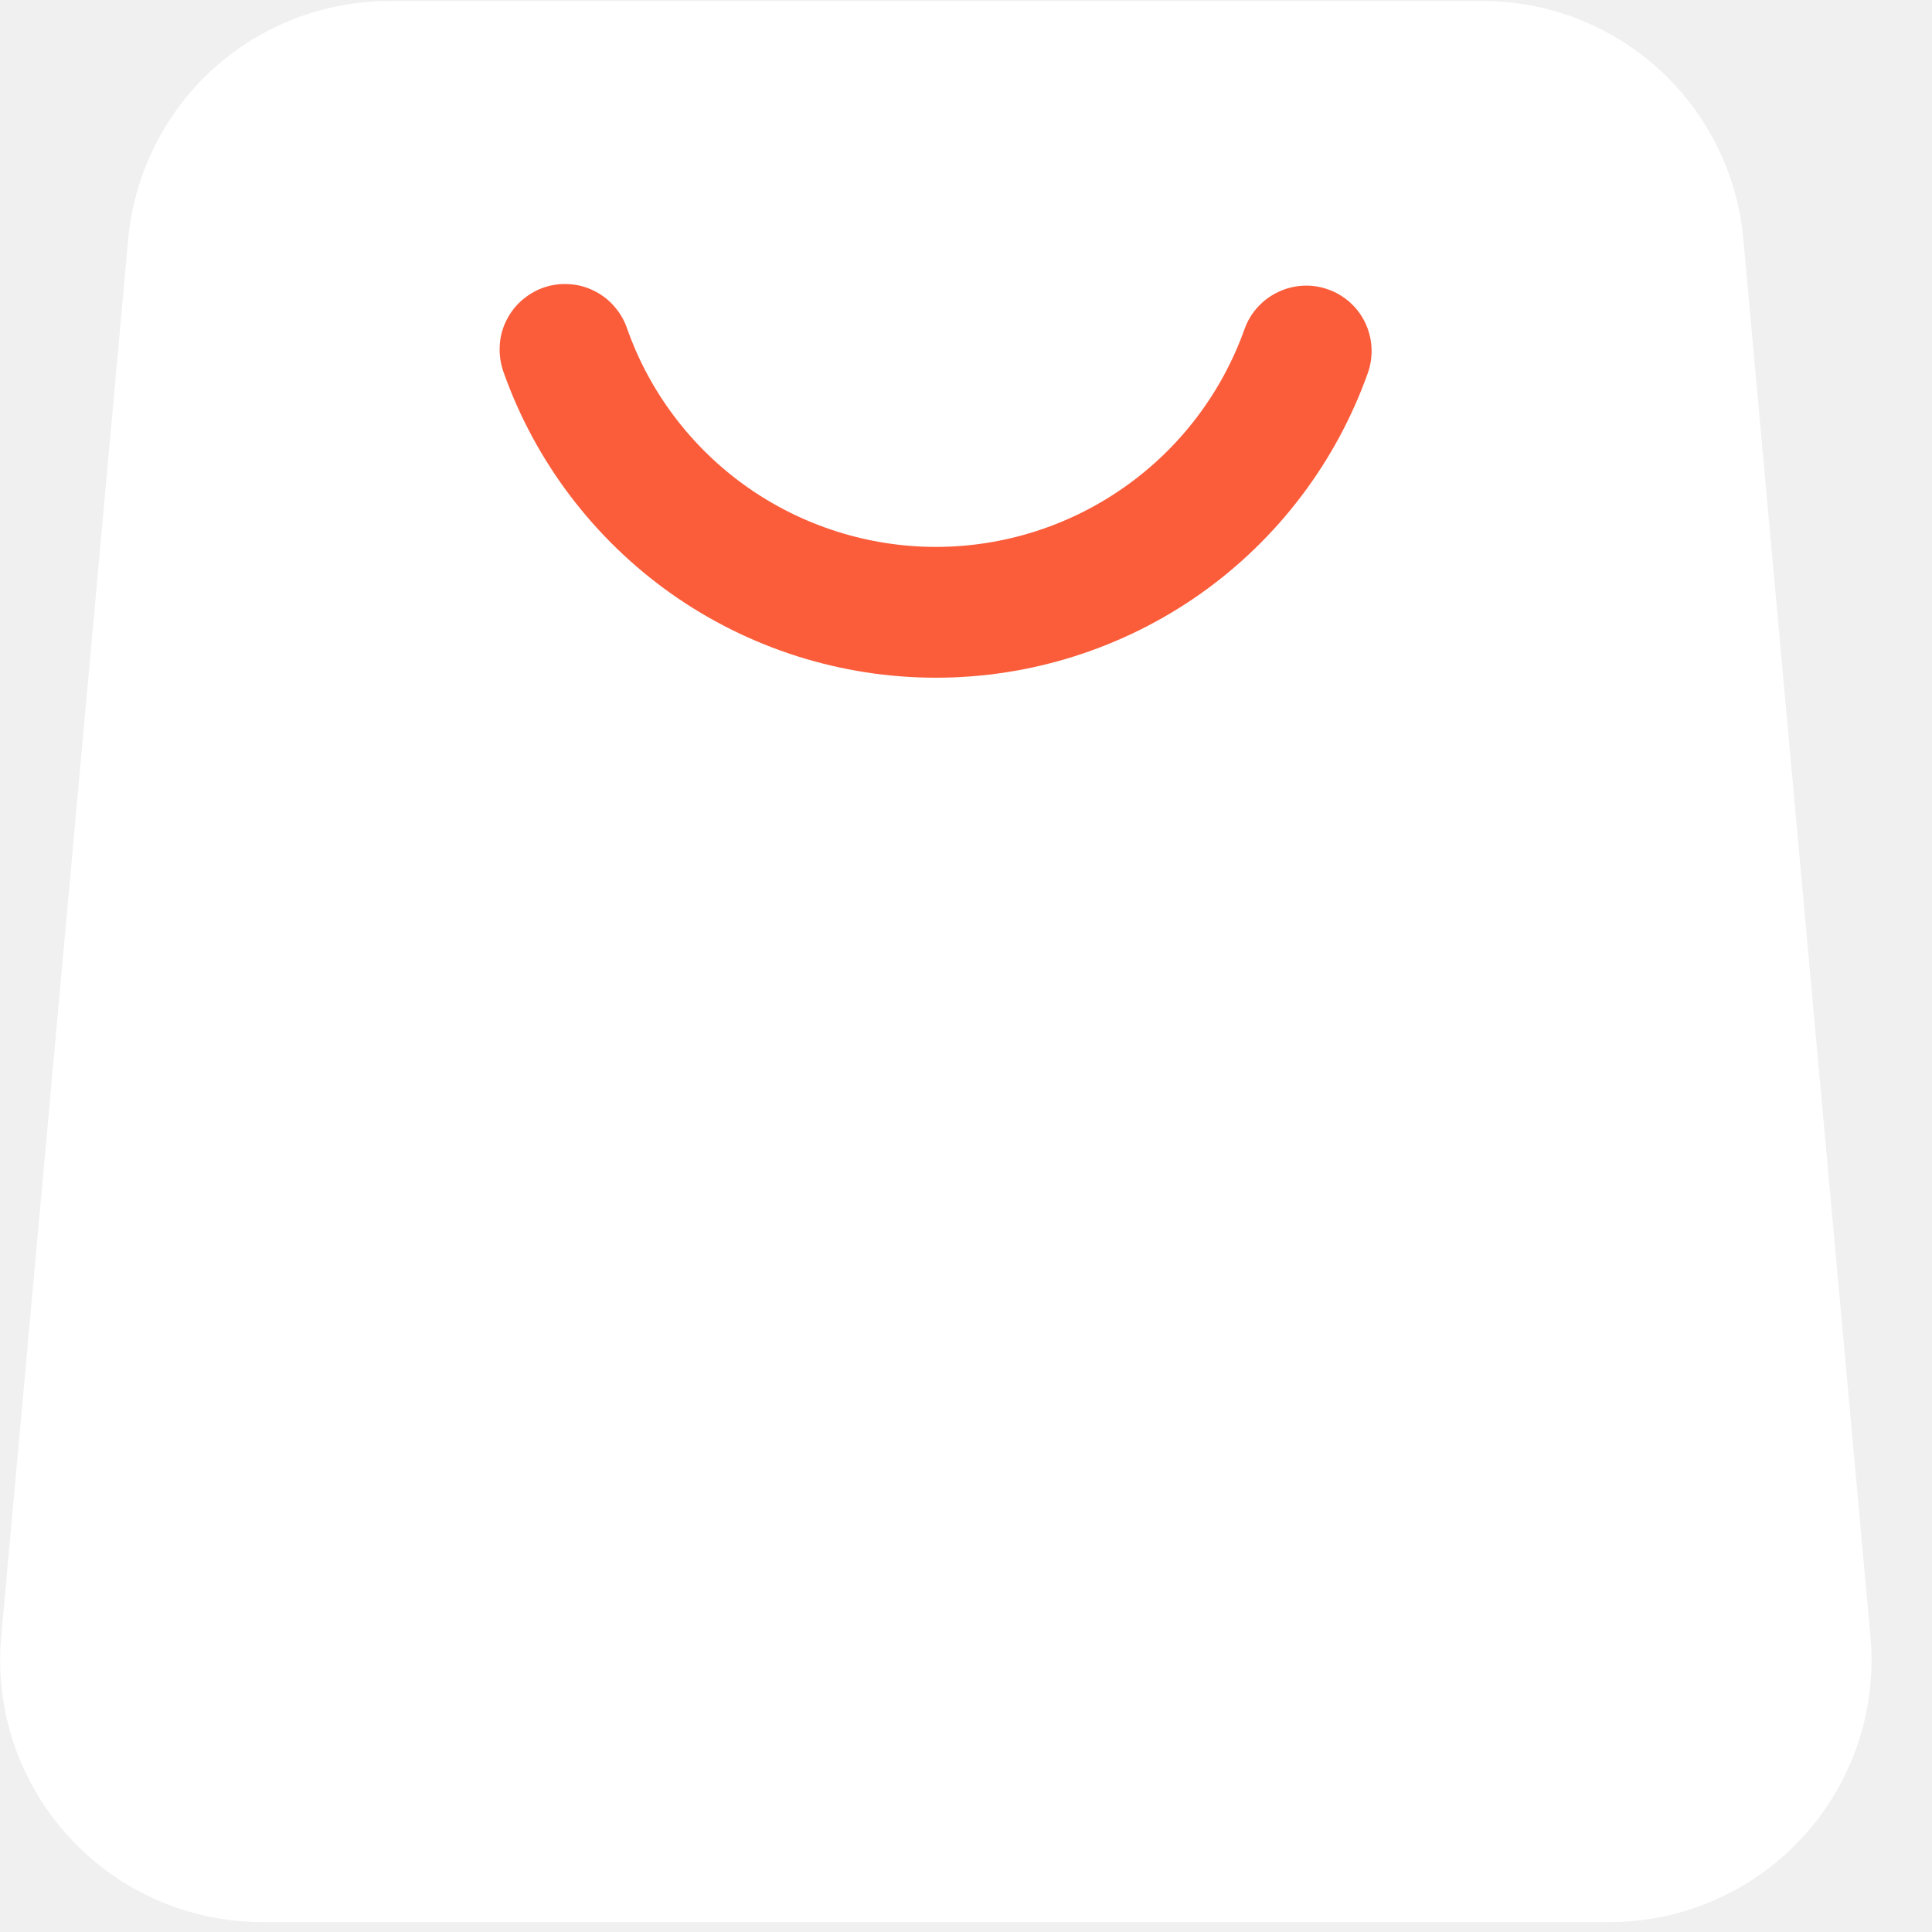
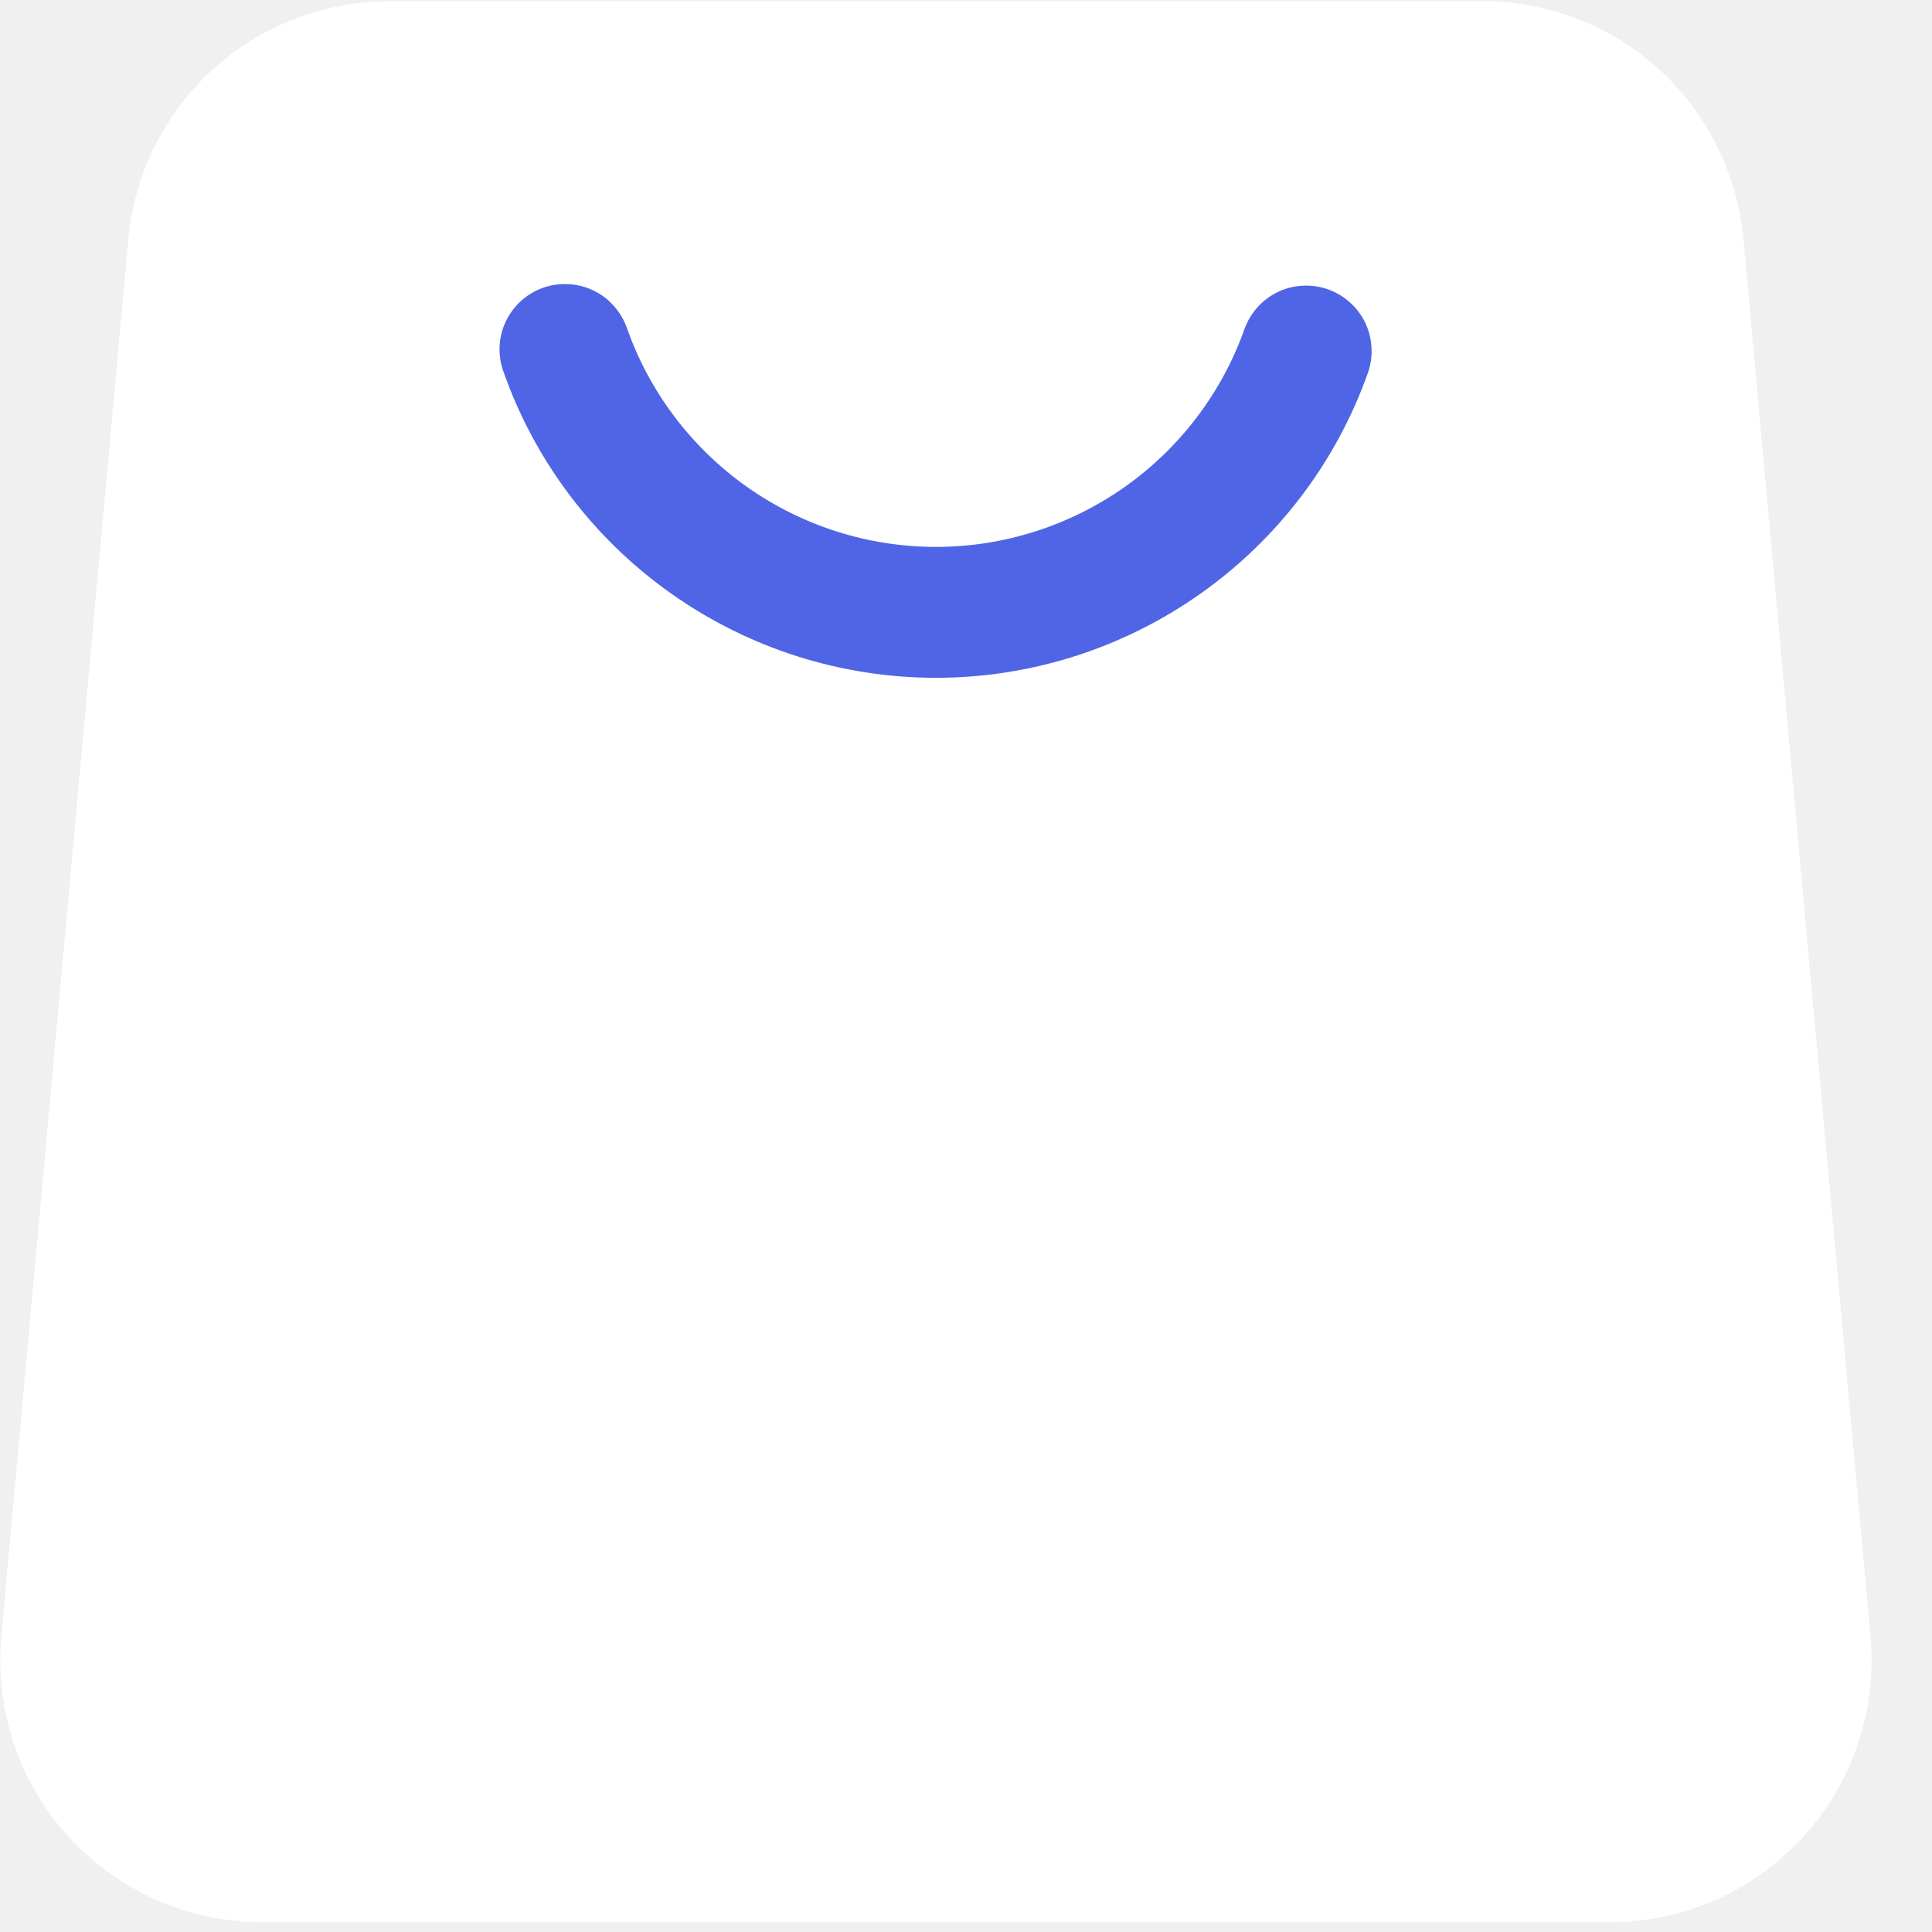
- <svg xmlns="http://www.w3.org/2000/svg" width="14" height="14" viewBox="0 0 14 14" fill="none">
-   <path d="M2.821 0.007H10.743C11.216 0.007 11.673 0.184 12.023 0.503C12.373 0.823 12.591 1.262 12.633 1.734L13.554 11.857C13.578 12.12 13.547 12.385 13.463 12.635C13.379 12.885 13.244 13.115 13.066 13.309C12.888 13.504 12.672 13.66 12.43 13.766C12.189 13.873 11.928 13.928 11.664 13.928H1.899C1.636 13.928 1.375 13.873 1.133 13.766C0.892 13.66 0.675 13.504 0.498 13.309C0.32 13.115 0.185 12.885 0.1 12.635C0.016 12.385 -0.015 12.12 0.009 11.857L0.929 1.734C0.972 1.263 1.19 0.824 1.539 0.504C1.889 0.185 2.346 0.008 2.819 0.008L2.821 0.007Z" fill="white" />
-   <path d="M9.02 2.38C9.063 2.263 9.151 2.168 9.264 2.115C9.377 2.062 9.506 2.055 9.623 2.097C9.741 2.138 9.838 2.225 9.892 2.337C9.946 2.449 9.954 2.578 9.914 2.697C9.685 3.344 9.261 3.905 8.7 4.302C8.139 4.698 7.469 4.911 6.782 4.911C6.095 4.911 5.425 4.698 4.864 4.302C4.303 3.905 3.878 3.344 3.649 2.697C3.628 2.638 3.618 2.575 3.621 2.512C3.623 2.449 3.638 2.388 3.665 2.331C3.692 2.274 3.729 2.223 3.776 2.181C3.823 2.139 3.877 2.106 3.936 2.085C3.995 2.064 4.058 2.055 4.121 2.059C4.184 2.062 4.245 2.078 4.302 2.106C4.358 2.133 4.409 2.171 4.45 2.219C4.492 2.266 4.524 2.321 4.544 2.38C4.707 2.843 5.011 3.244 5.411 3.527C5.812 3.81 6.291 3.963 6.782 3.963C7.273 3.963 7.752 3.81 8.152 3.527C8.553 3.244 8.856 2.843 9.02 2.38Z" fill="#FB5D3B" />
+ <svg xmlns="http://www.w3.org/2000/svg" width="12" height="12" viewBox="0 0 12 12" fill="none">
+   <path d="M2.418 0.007H9.208C9.614 0.007 10.006 0.159 10.306 0.432C10.606 0.706 10.792 1.083 10.829 1.487L11.618 10.164C11.639 10.389 11.612 10.617 11.54 10.831C11.468 11.045 11.352 11.242 11.2 11.409C11.047 11.576 10.862 11.709 10.655 11.801C10.448 11.892 10.224 11.939 9.998 11.939H1.628C1.402 11.939 1.178 11.892 0.972 11.801C0.765 11.709 0.579 11.576 0.427 11.409C0.274 11.242 0.158 11.045 0.086 10.831C0.014 10.617 -0.012 10.389 0.008 10.164L0.797 1.488C0.833 1.083 1.02 0.707 1.32 0.433C1.62 0.16 2.011 0.008 2.417 0.008L2.418 0.007Z" fill="white" />
+   <path d="M7.731 2.04C7.768 1.94 7.843 1.858 7.94 1.812C8.037 1.767 8.148 1.762 8.248 1.797C8.349 1.833 8.432 1.907 8.479 2.003C8.525 2.099 8.532 2.21 8.498 2.311C8.302 2.867 7.938 3.347 7.457 3.687C6.976 4.027 6.402 4.21 5.813 4.21C5.224 4.21 4.65 4.027 4.169 3.687C3.688 3.347 3.324 2.867 3.128 2.311C3.109 2.261 3.101 2.207 3.103 2.153C3.105 2.099 3.118 2.047 3.141 1.998C3.164 1.949 3.197 1.905 3.236 1.869C3.276 1.833 3.323 1.805 3.374 1.787C3.425 1.769 3.478 1.762 3.532 1.765C3.586 1.768 3.639 1.781 3.687 1.805C3.735 1.828 3.779 1.861 3.814 1.902C3.85 1.942 3.877 1.989 3.895 2.04C4.035 2.437 4.295 2.78 4.638 3.023C4.982 3.266 5.392 3.397 5.813 3.397C6.234 3.397 6.644 3.266 6.988 3.023C7.331 2.78 7.591 2.437 7.731 2.04Z" fill="#5065E5" />
</svg>
